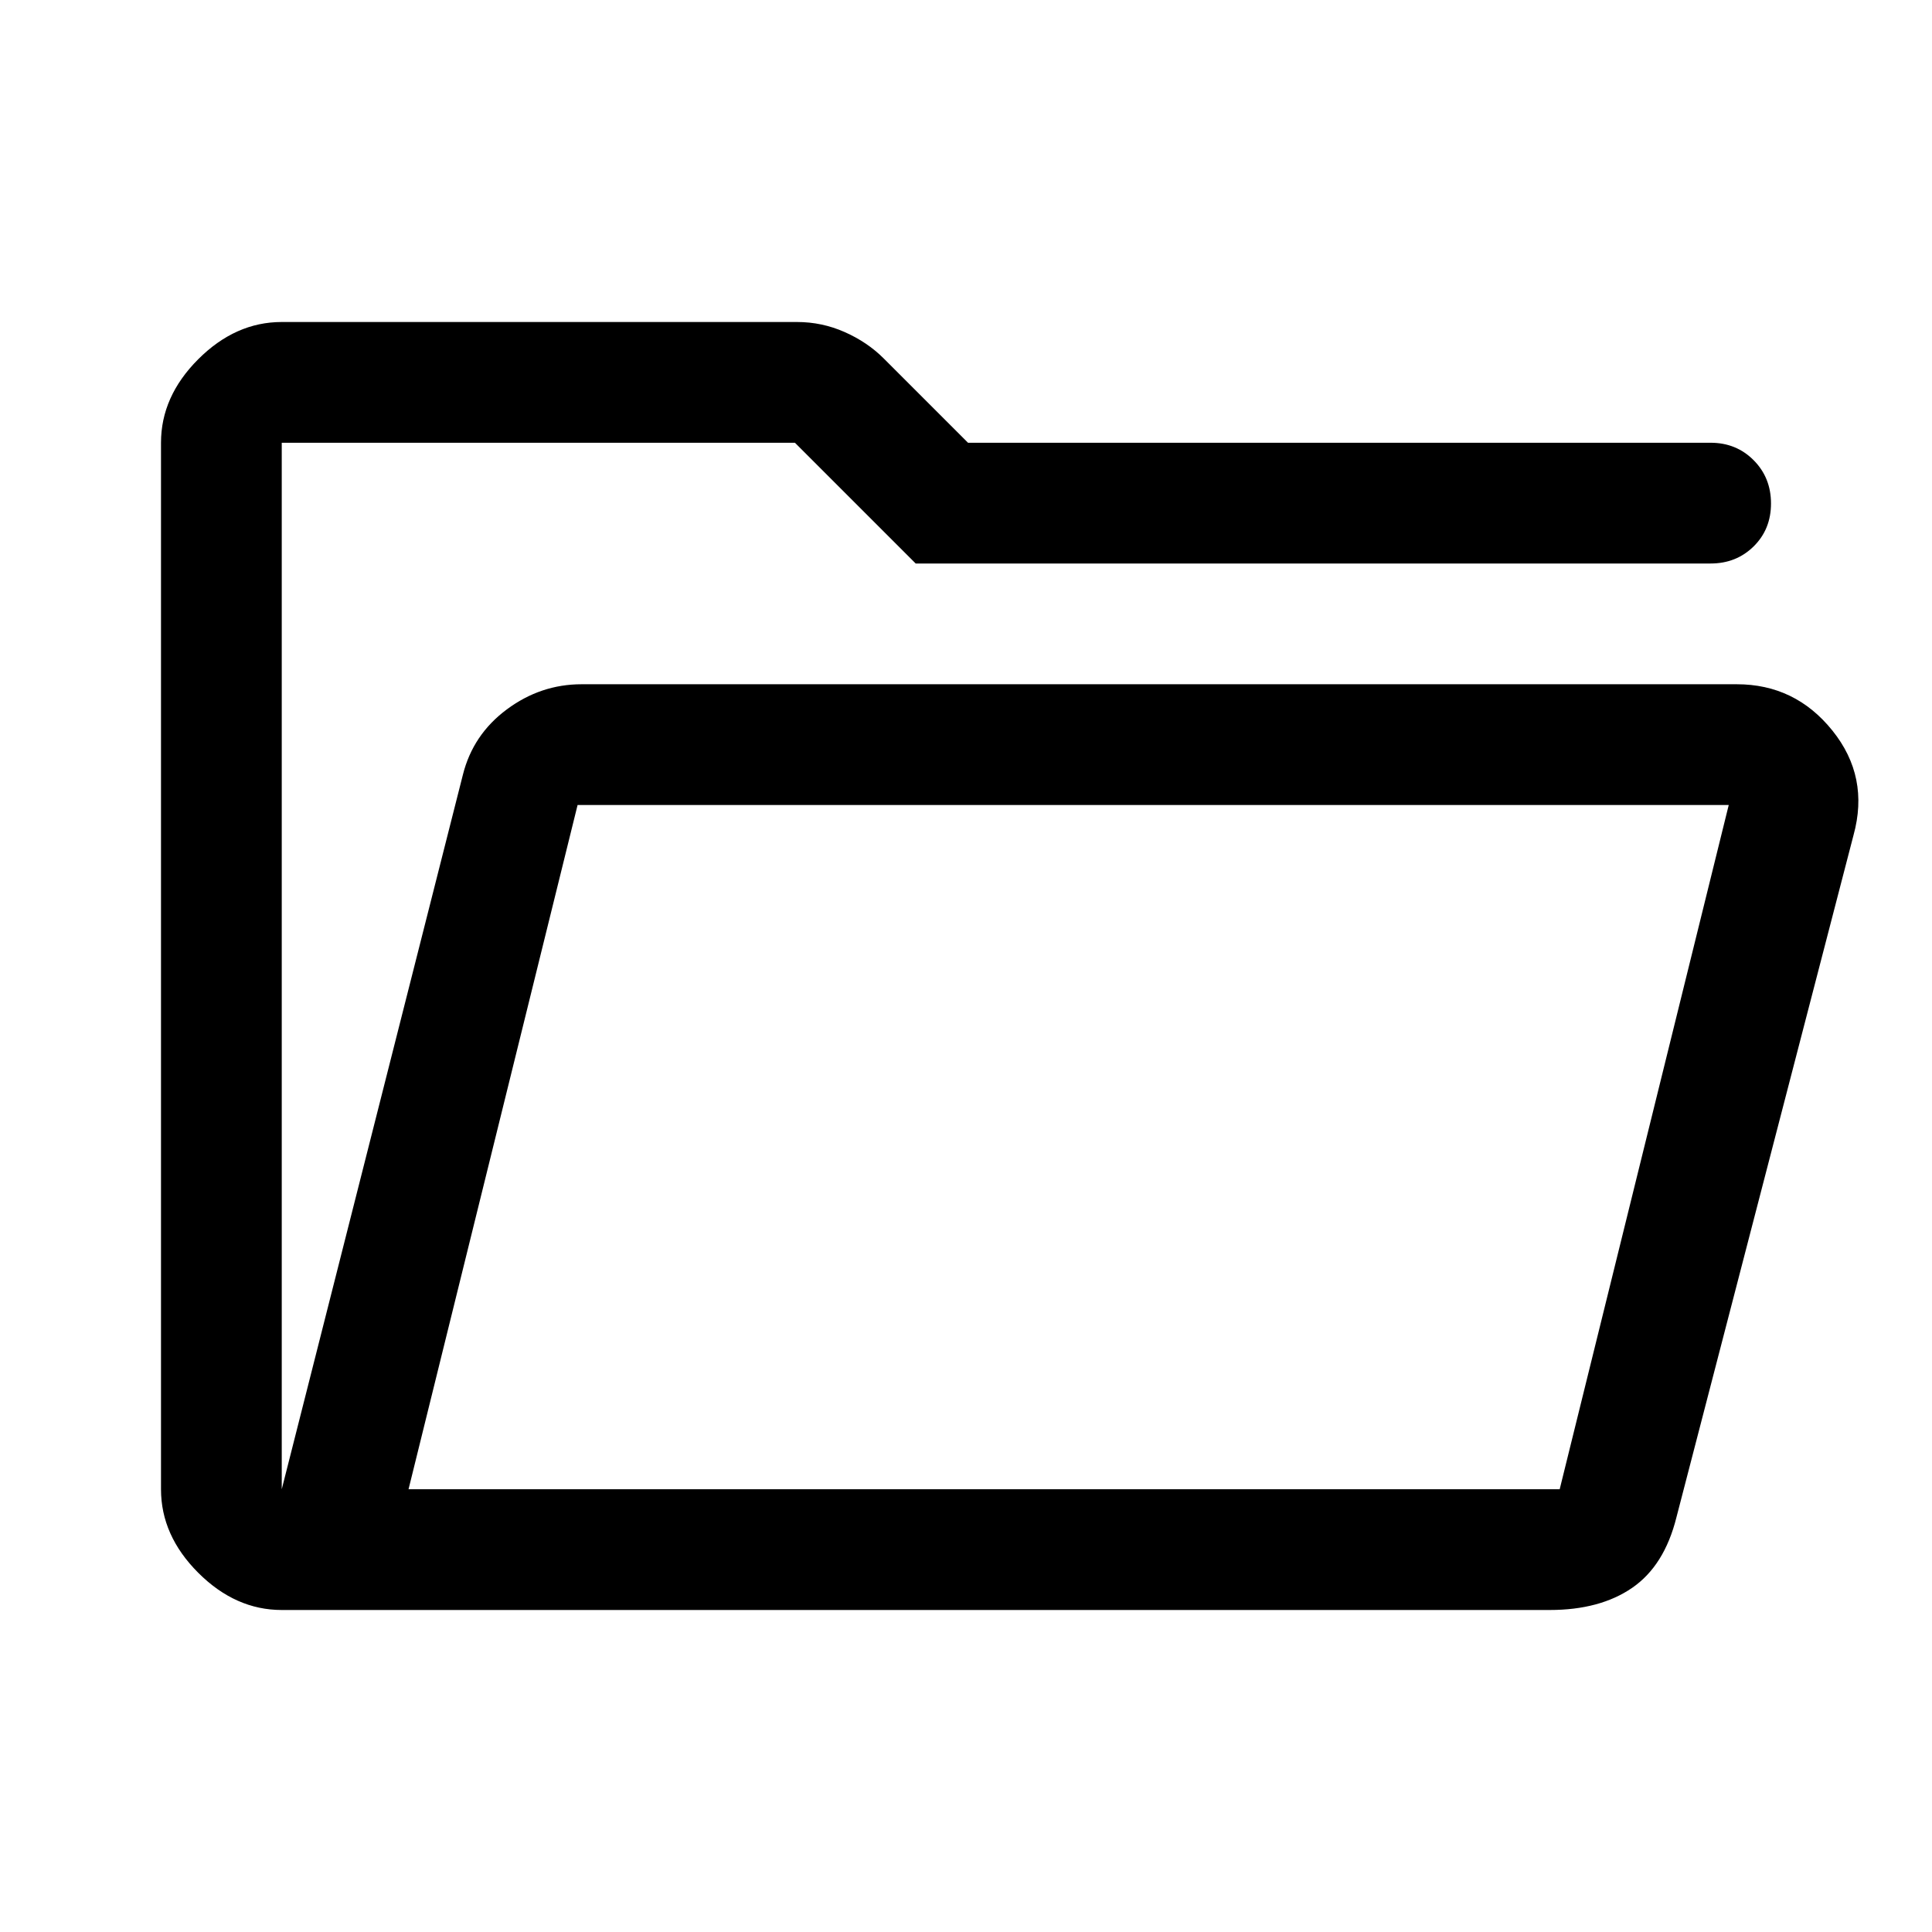
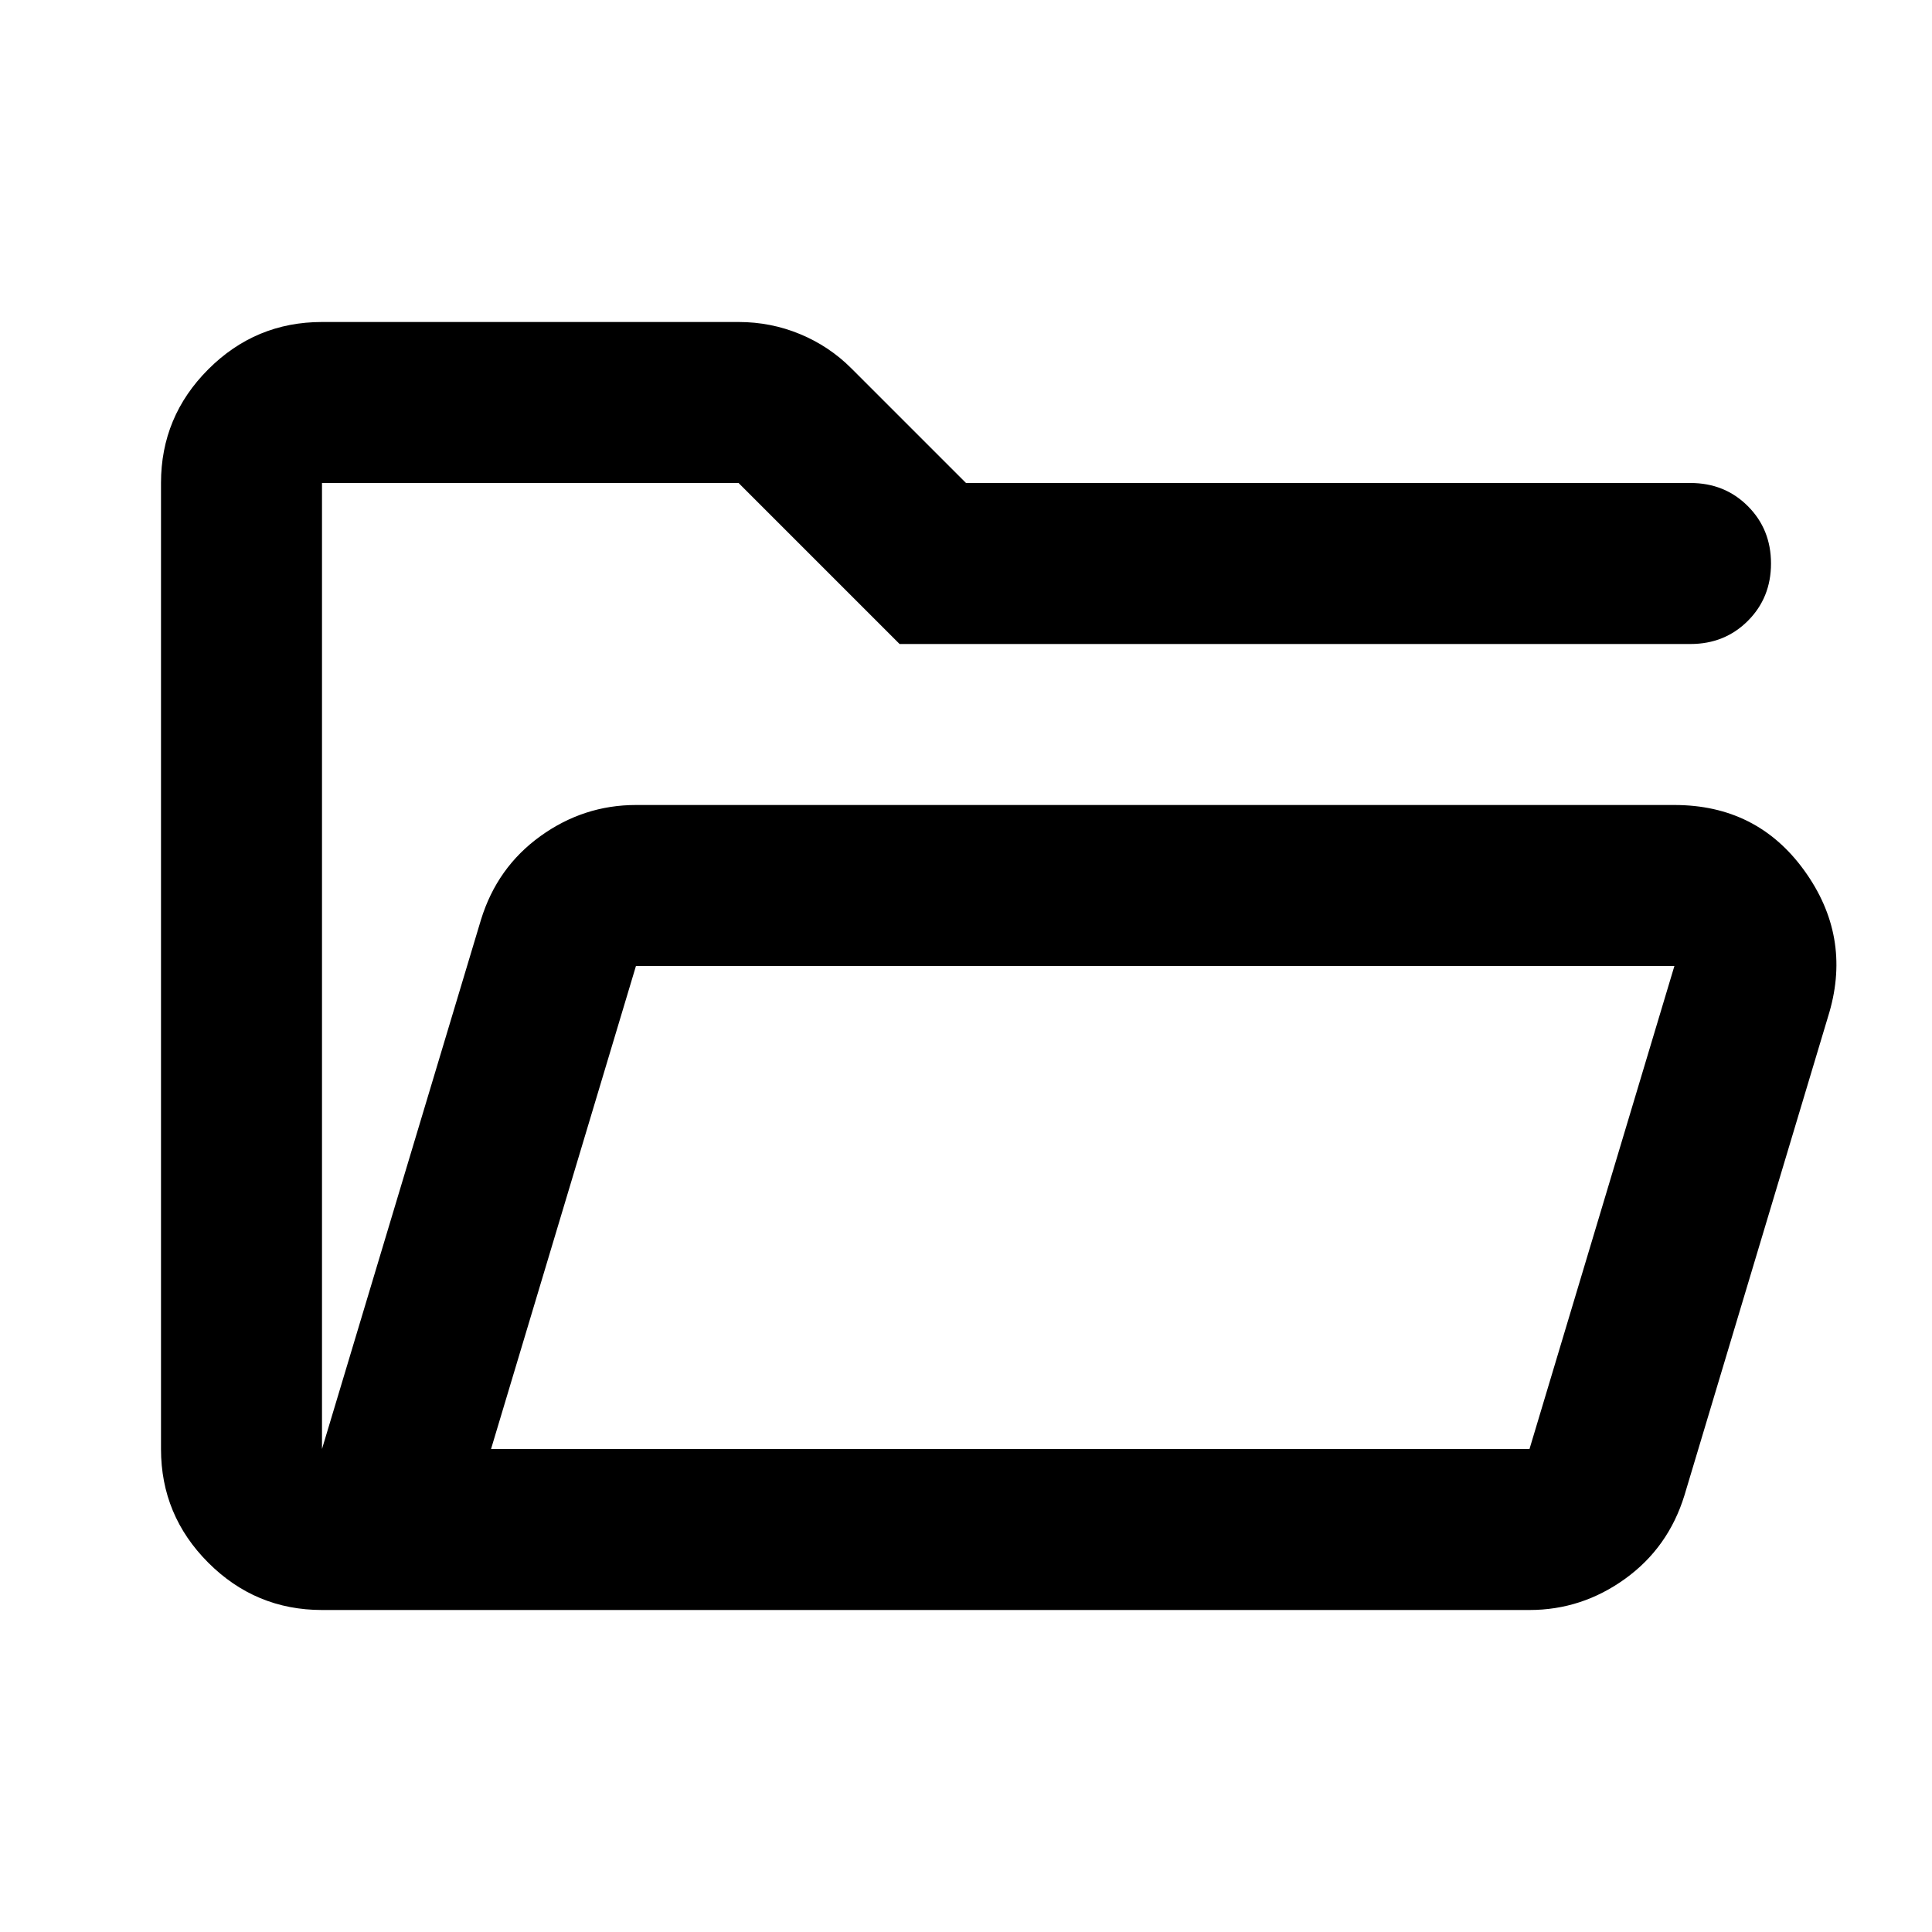
<svg xmlns="http://www.w3.org/2000/svg" width="48" height="48" viewBox="0 -960 960 960">
-   <path d="M140-160q-23 0-41.5-18.5T80-220v-520q0-23 18.5-41.5T140-800h256q12.44 0 23.72 5t19.37 13.09L481-740h369q12.75 0 21.38 8.68 8.62 8.67 8.62 21.5 0 12.82-8.62 21.32-8.63 8.5-21.38 8.5H455l-60-60H140v520l90-355q5-20 21.83-32.5Q268.65-620 289-620h574q29 0 47.5 23t10.5 52l-88 339q-6 24-22 35t-41 11H140Zm63-60h572l84-340H287l-84 340Zm-63-353v-167 167Zm63 353 84-340-84 340Z" />
+   <path d="M160-160q-33 0-56.5-23.5T80-240v-480q0-33 23.5-56.5T160-800h207q16 0 30.5 6t25.5 17l57 57h360q17 0 28.5 11.5T880-680q0 17-11.5 28.5T840-640H447l-80-80H160v480l79-263q8-26 29.5-41.5T316-560h516q41 0 64.5 32.5T909-457l-72 240q-8 26-29.5 41.5T760-160H160Zm84-80h516l72-240H316l-72 240Zm-84-262v-218 218Zm84 262 72-240-72 240Z" />
</svg>
